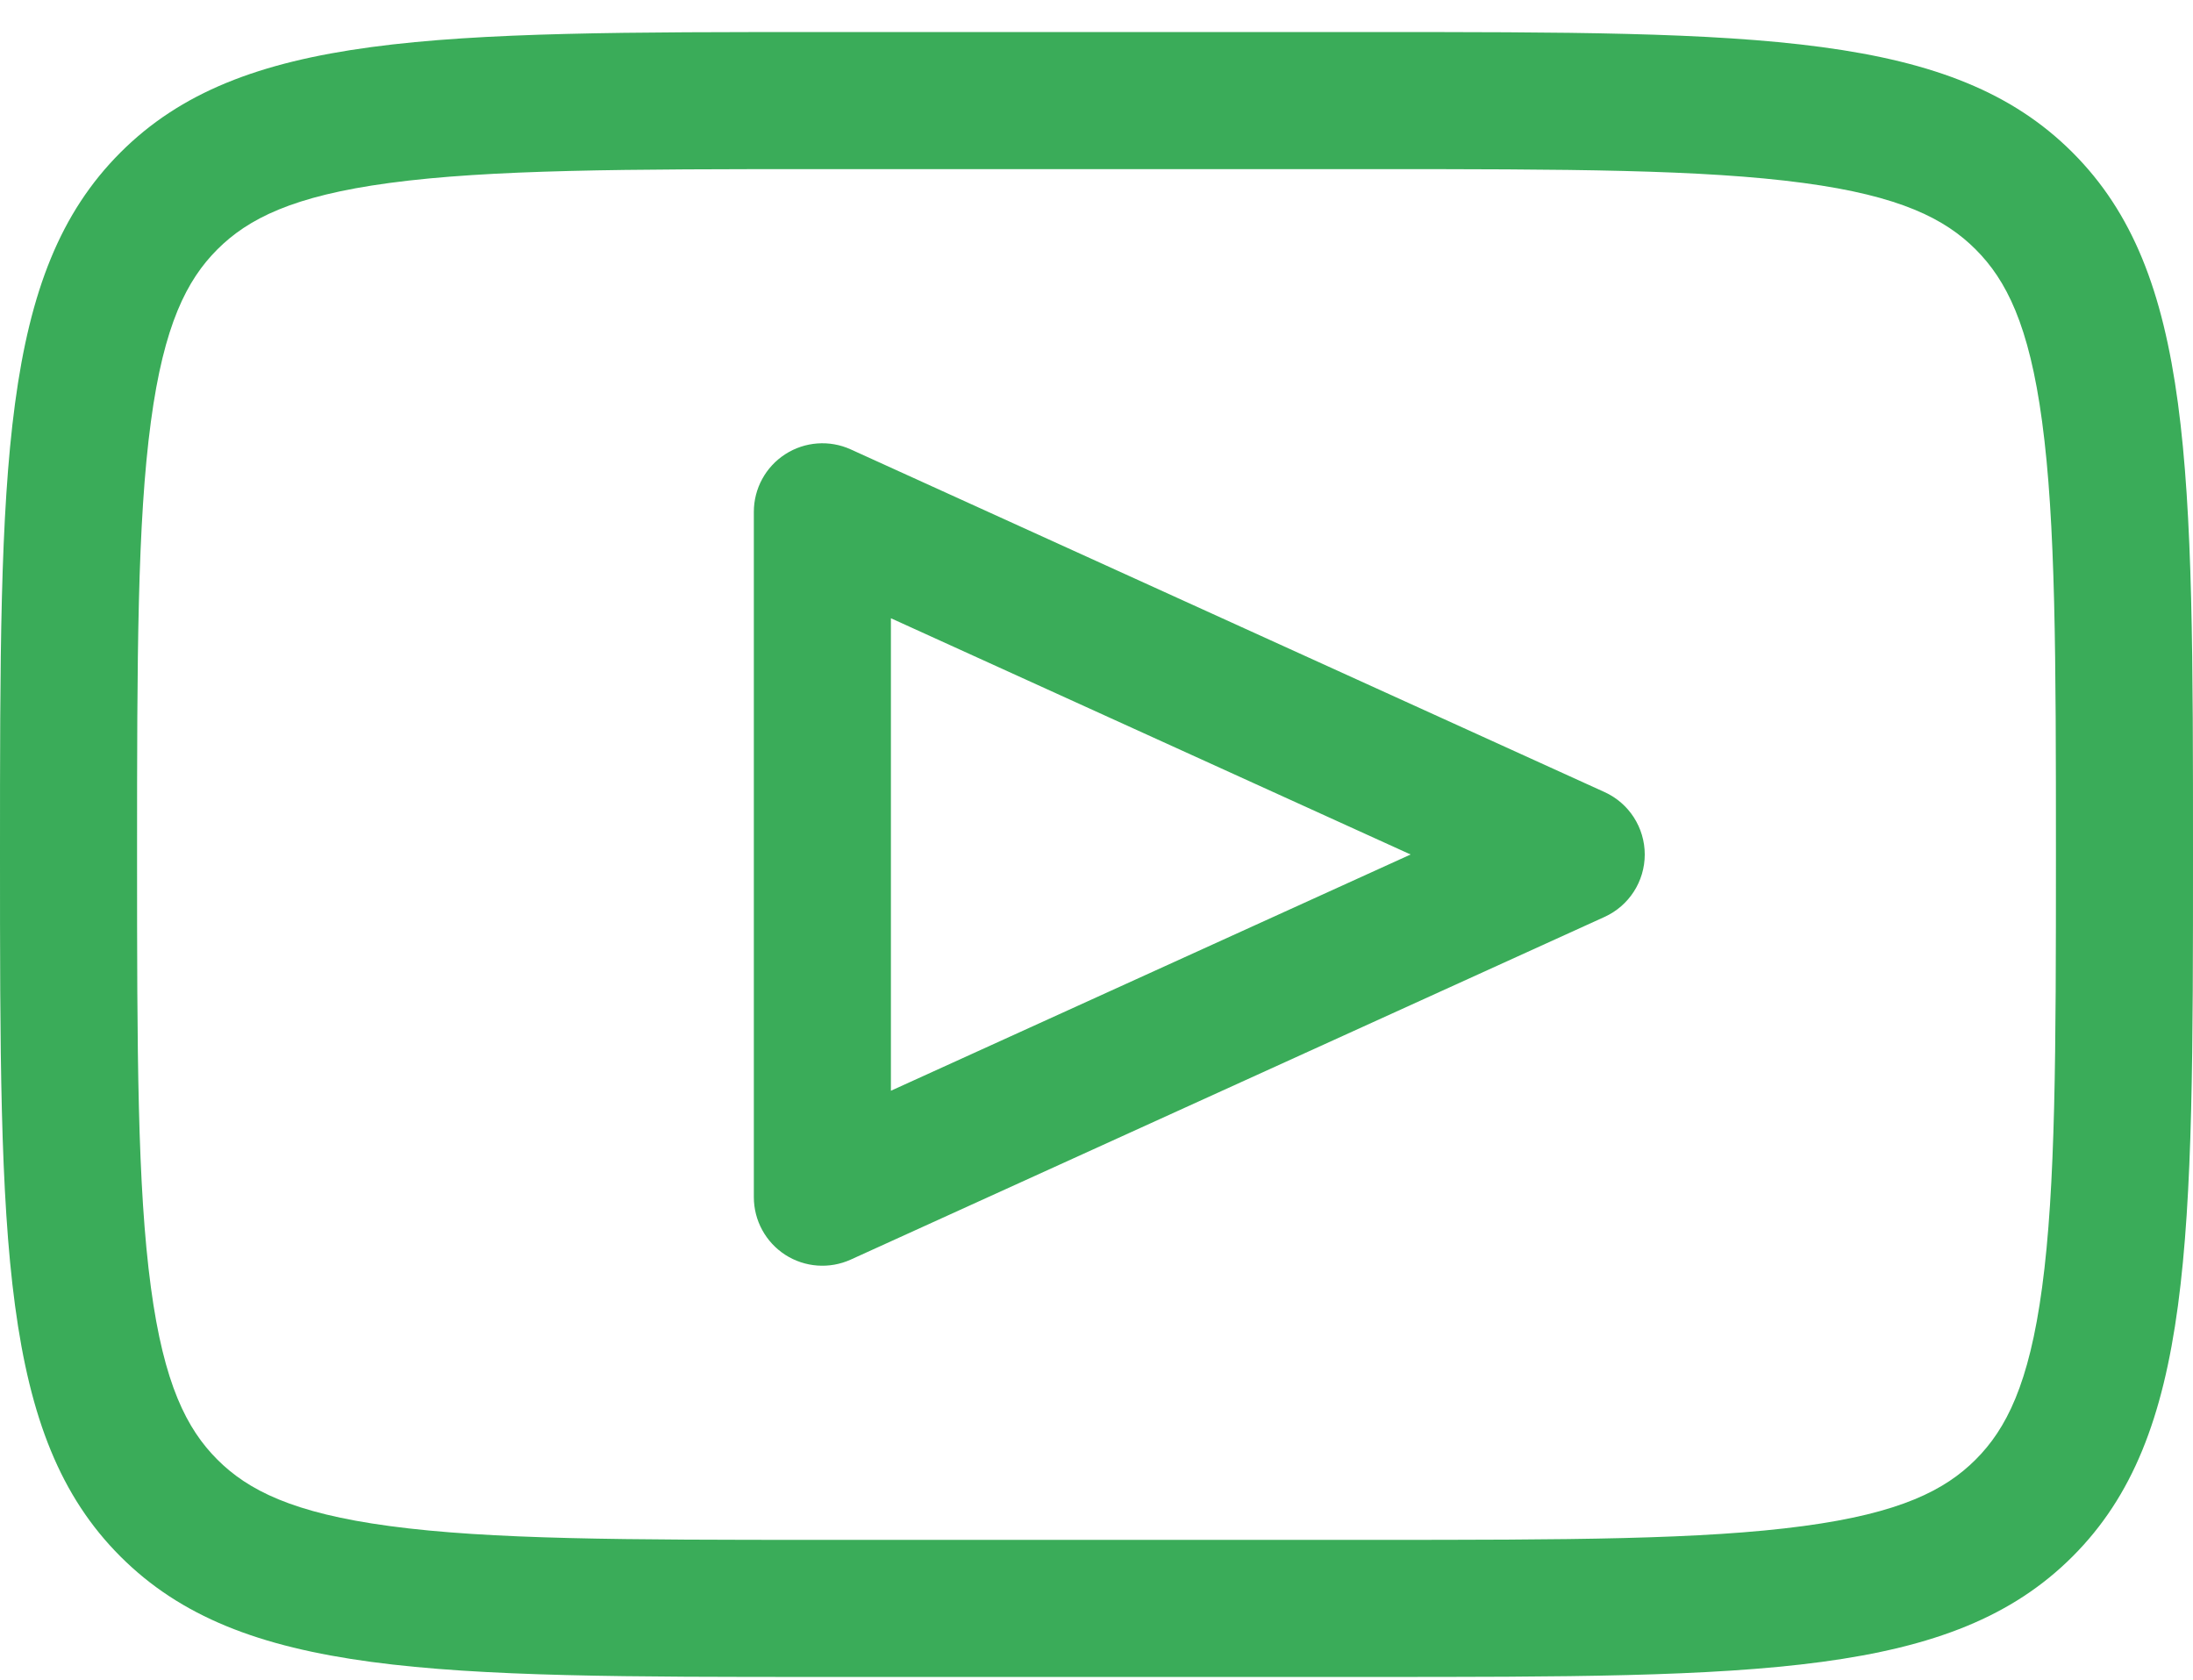
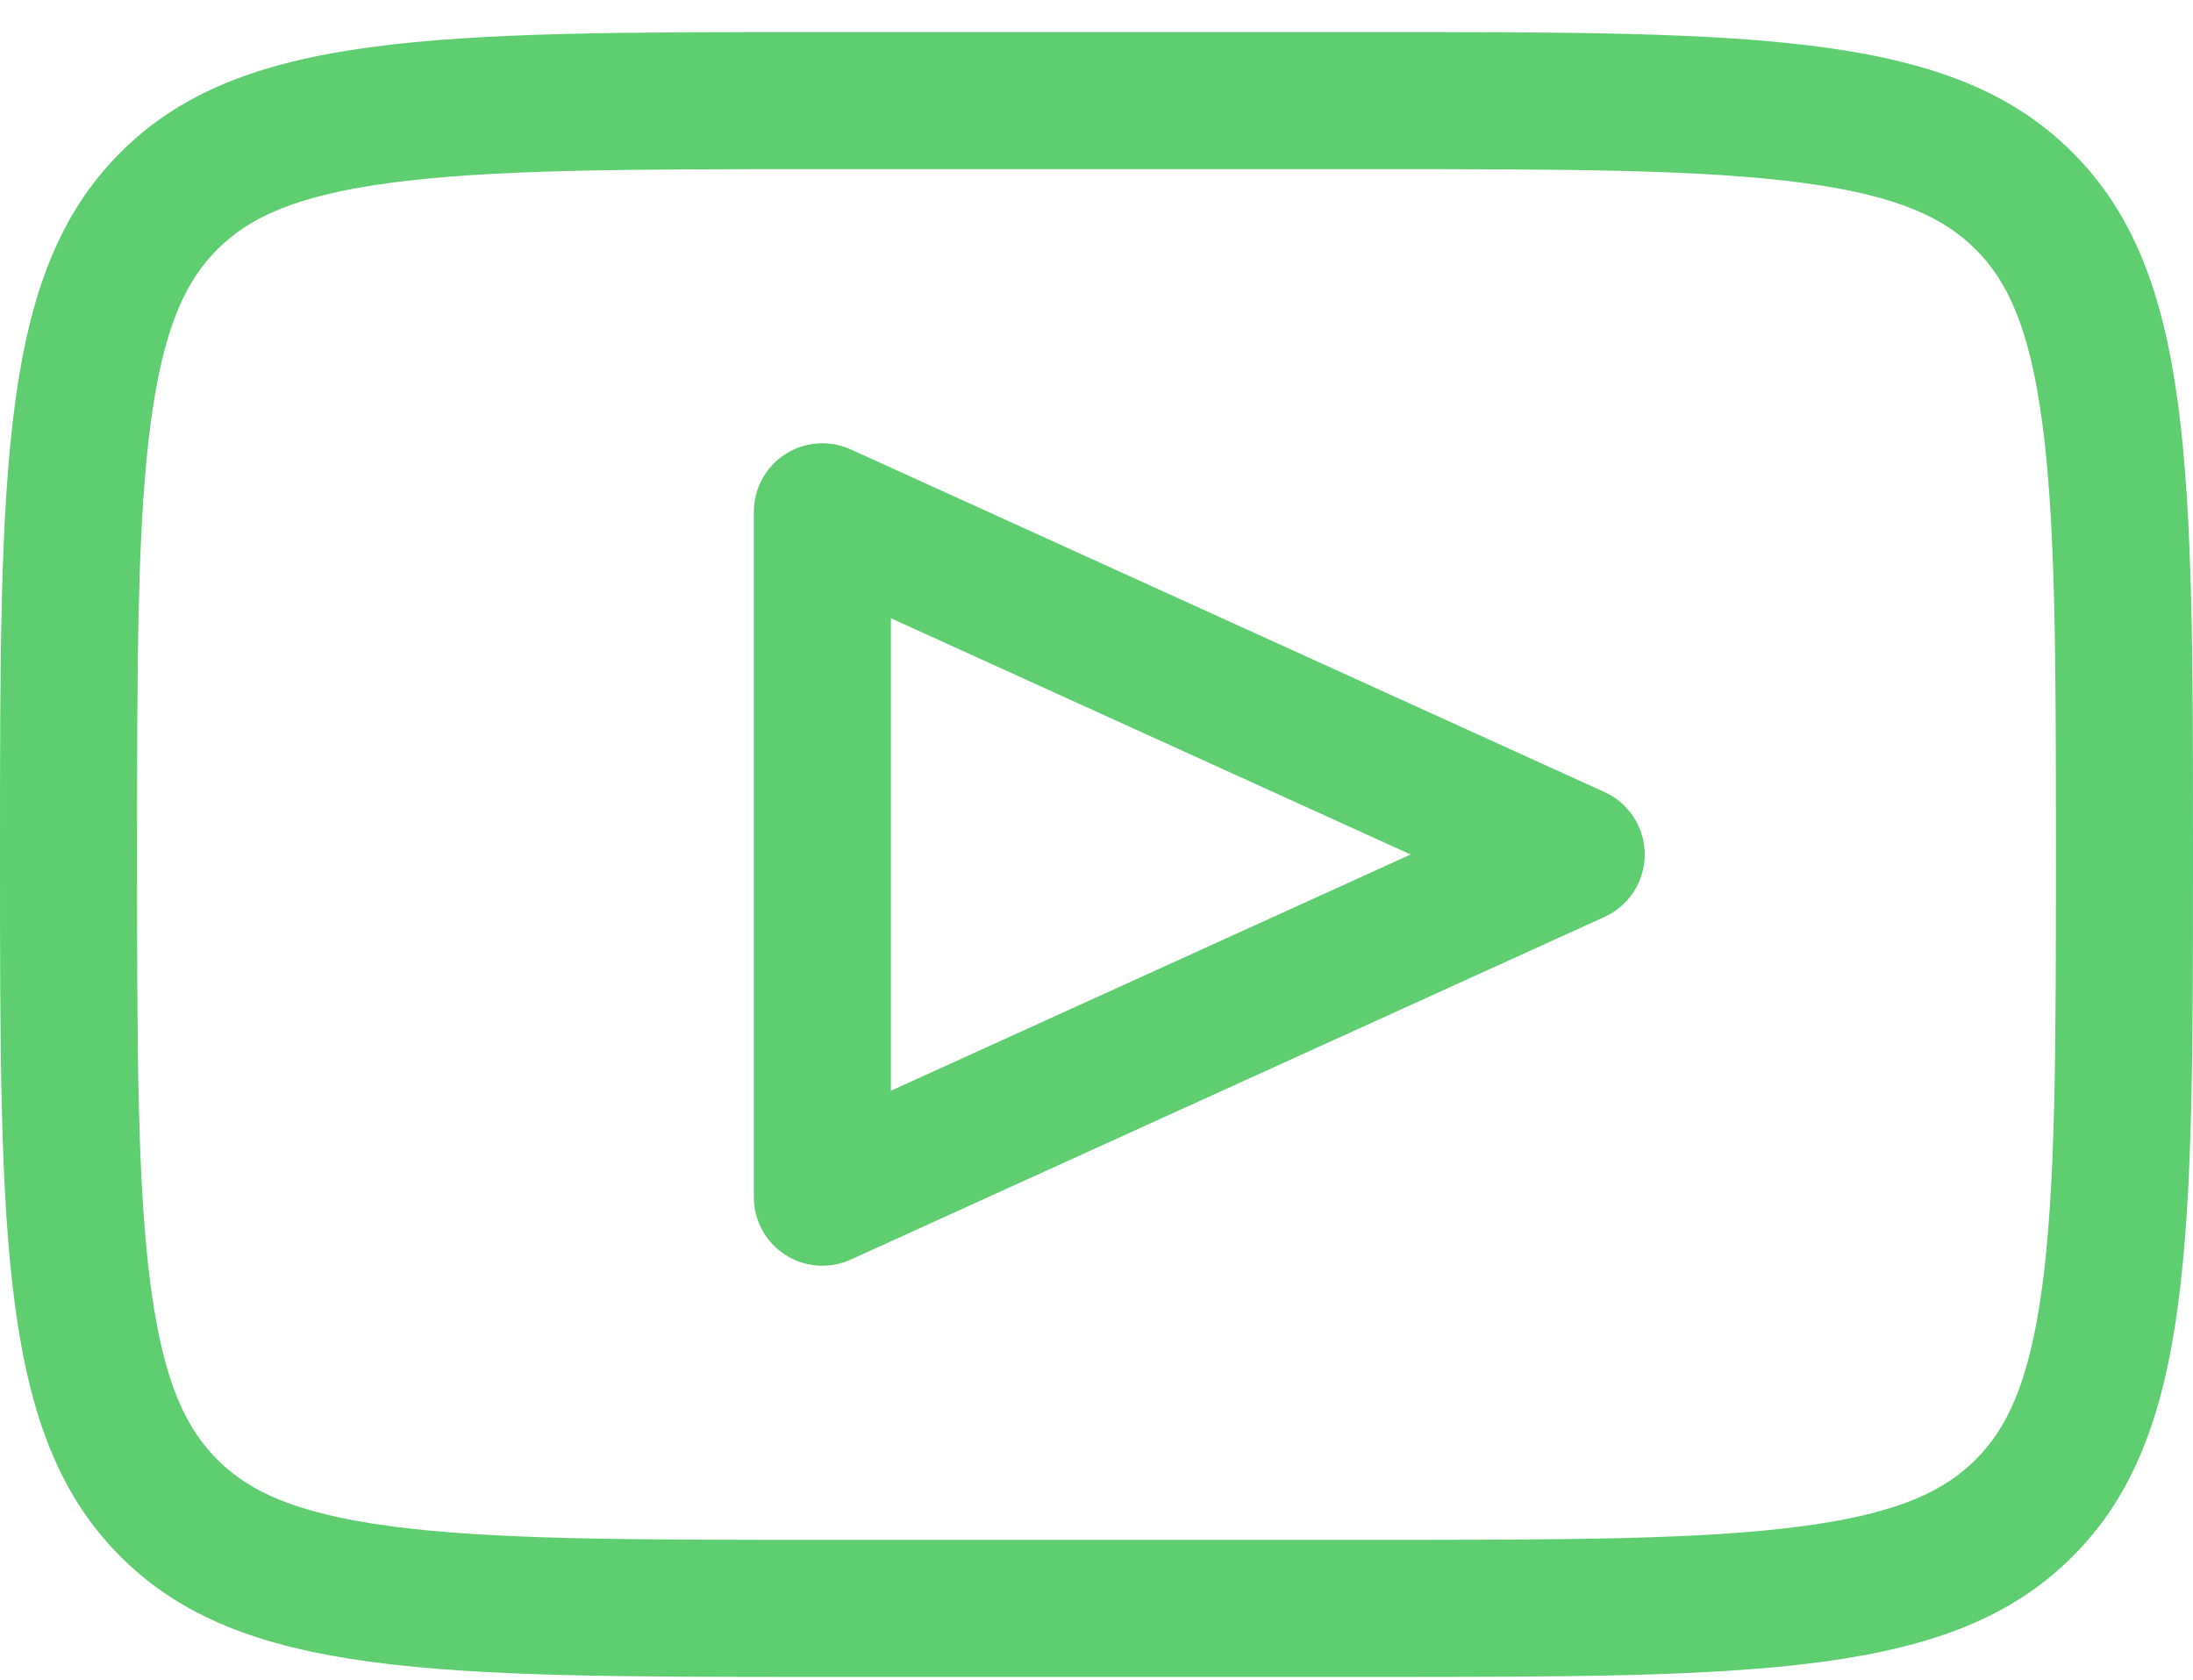
<svg xmlns="http://www.w3.org/2000/svg" width="100%" height="100%" viewBox="0 0 64 49" fill="none">
-   <path fill-rule="evenodd" clip-rule="evenodd" d="M24 4.935H40C45.77 4.935 49.695 4.944 52.634 5.339C55.459 5.718 56.767 6.388 57.657 7.278C58.547 8.168 59.217 9.477 59.596 12.301C59.992 15.24 60 19.165 60 24.935C60 30.705 59.992 34.63 59.596 37.569C59.217 40.394 58.547 41.702 57.657 42.592C56.767 43.482 55.459 44.152 52.634 44.531C49.695 44.927 45.77 44.935 40 44.935H24C18.23 44.935 14.305 44.927 11.366 44.531C8.542 44.152 7.233 43.482 6.343 42.592C5.453 41.702 4.783 40.394 4.404 37.569C4.008 34.63 4 30.705 4 24.935C4 19.165 4.008 15.24 4.404 12.301C4.783 9.477 5.453 8.168 6.343 7.278C7.233 6.388 8.542 5.718 11.366 5.339C14.305 4.944 18.23 4.935 24 4.935ZM0 24.935C0 13.621 0 7.965 3.515 4.45C7.029 0.935 12.686 0.935 24 0.935H40C51.314 0.935 56.971 0.935 60.485 4.45C64 7.965 64 13.621 64 24.935C64 36.249 64 41.906 60.485 45.42C56.971 48.935 51.314 48.935 40 48.935H24C12.686 48.935 7.029 48.935 3.515 45.42C0 41.906 0 36.249 0 24.935ZM24.828 13.114C24.209 12.833 23.489 12.885 22.917 13.254C22.346 13.622 22 14.255 22 14.935V34.935C22 35.615 22.346 36.248 22.917 36.617C23.489 36.985 24.209 37.037 24.828 36.756L46.828 26.756C47.542 26.431 48 25.719 48 24.935C48 24.151 47.542 23.439 46.828 23.114L24.828 13.114ZM26 31.829V18.041L41.167 24.935L26 31.829Z" fill="#3AAC59" />
+   <path fill-rule="evenodd" clip-rule="evenodd" d="M24 4.935H40C45.77 4.935 49.695 4.944 52.634 5.339C55.459 5.718 56.767 6.388 57.657 7.278C58.547 8.168 59.217 9.477 59.596 12.301C59.992 15.24 60 19.165 60 24.935C60 30.705 59.992 34.63 59.596 37.569C59.217 40.394 58.547 41.702 57.657 42.592C56.767 43.482 55.459 44.152 52.634 44.531C49.695 44.927 45.77 44.935 40 44.935H24C18.23 44.935 14.305 44.927 11.366 44.531C8.542 44.152 7.233 43.482 6.343 42.592C5.453 41.702 4.783 40.394 4.404 37.569C4.008 34.63 4 30.705 4 24.935C4 19.165 4.008 15.24 4.404 12.301C4.783 9.477 5.453 8.168 6.343 7.278C7.233 6.388 8.542 5.718 11.366 5.339C14.305 4.944 18.23 4.935 24 4.935ZM0 24.935C0 13.621 0 7.965 3.515 4.45C7.029 0.935 12.686 0.935 24 0.935H40C51.314 0.935 56.971 0.935 60.485 4.45C64 7.965 64 13.621 64 24.935C64 36.249 64 41.906 60.485 45.42C56.971 48.935 51.314 48.935 40 48.935H24C12.686 48.935 7.029 48.935 3.515 45.42C0 41.906 0 36.249 0 24.935ZM24.828 13.114C24.209 12.833 23.489 12.885 22.917 13.254C22.346 13.622 22 14.255 22 14.935V34.935C22 35.615 22.346 36.248 22.917 36.617C23.489 36.985 24.209 37.037 24.828 36.756L46.828 26.756C47.542 26.431 48 25.719 48 24.935C48 24.151 47.542 23.439 46.828 23.114L24.828 13.114ZM26 31.829V18.041L41.167 24.935L26 31.829Z" fill="#5ECE71" />
</svg>
